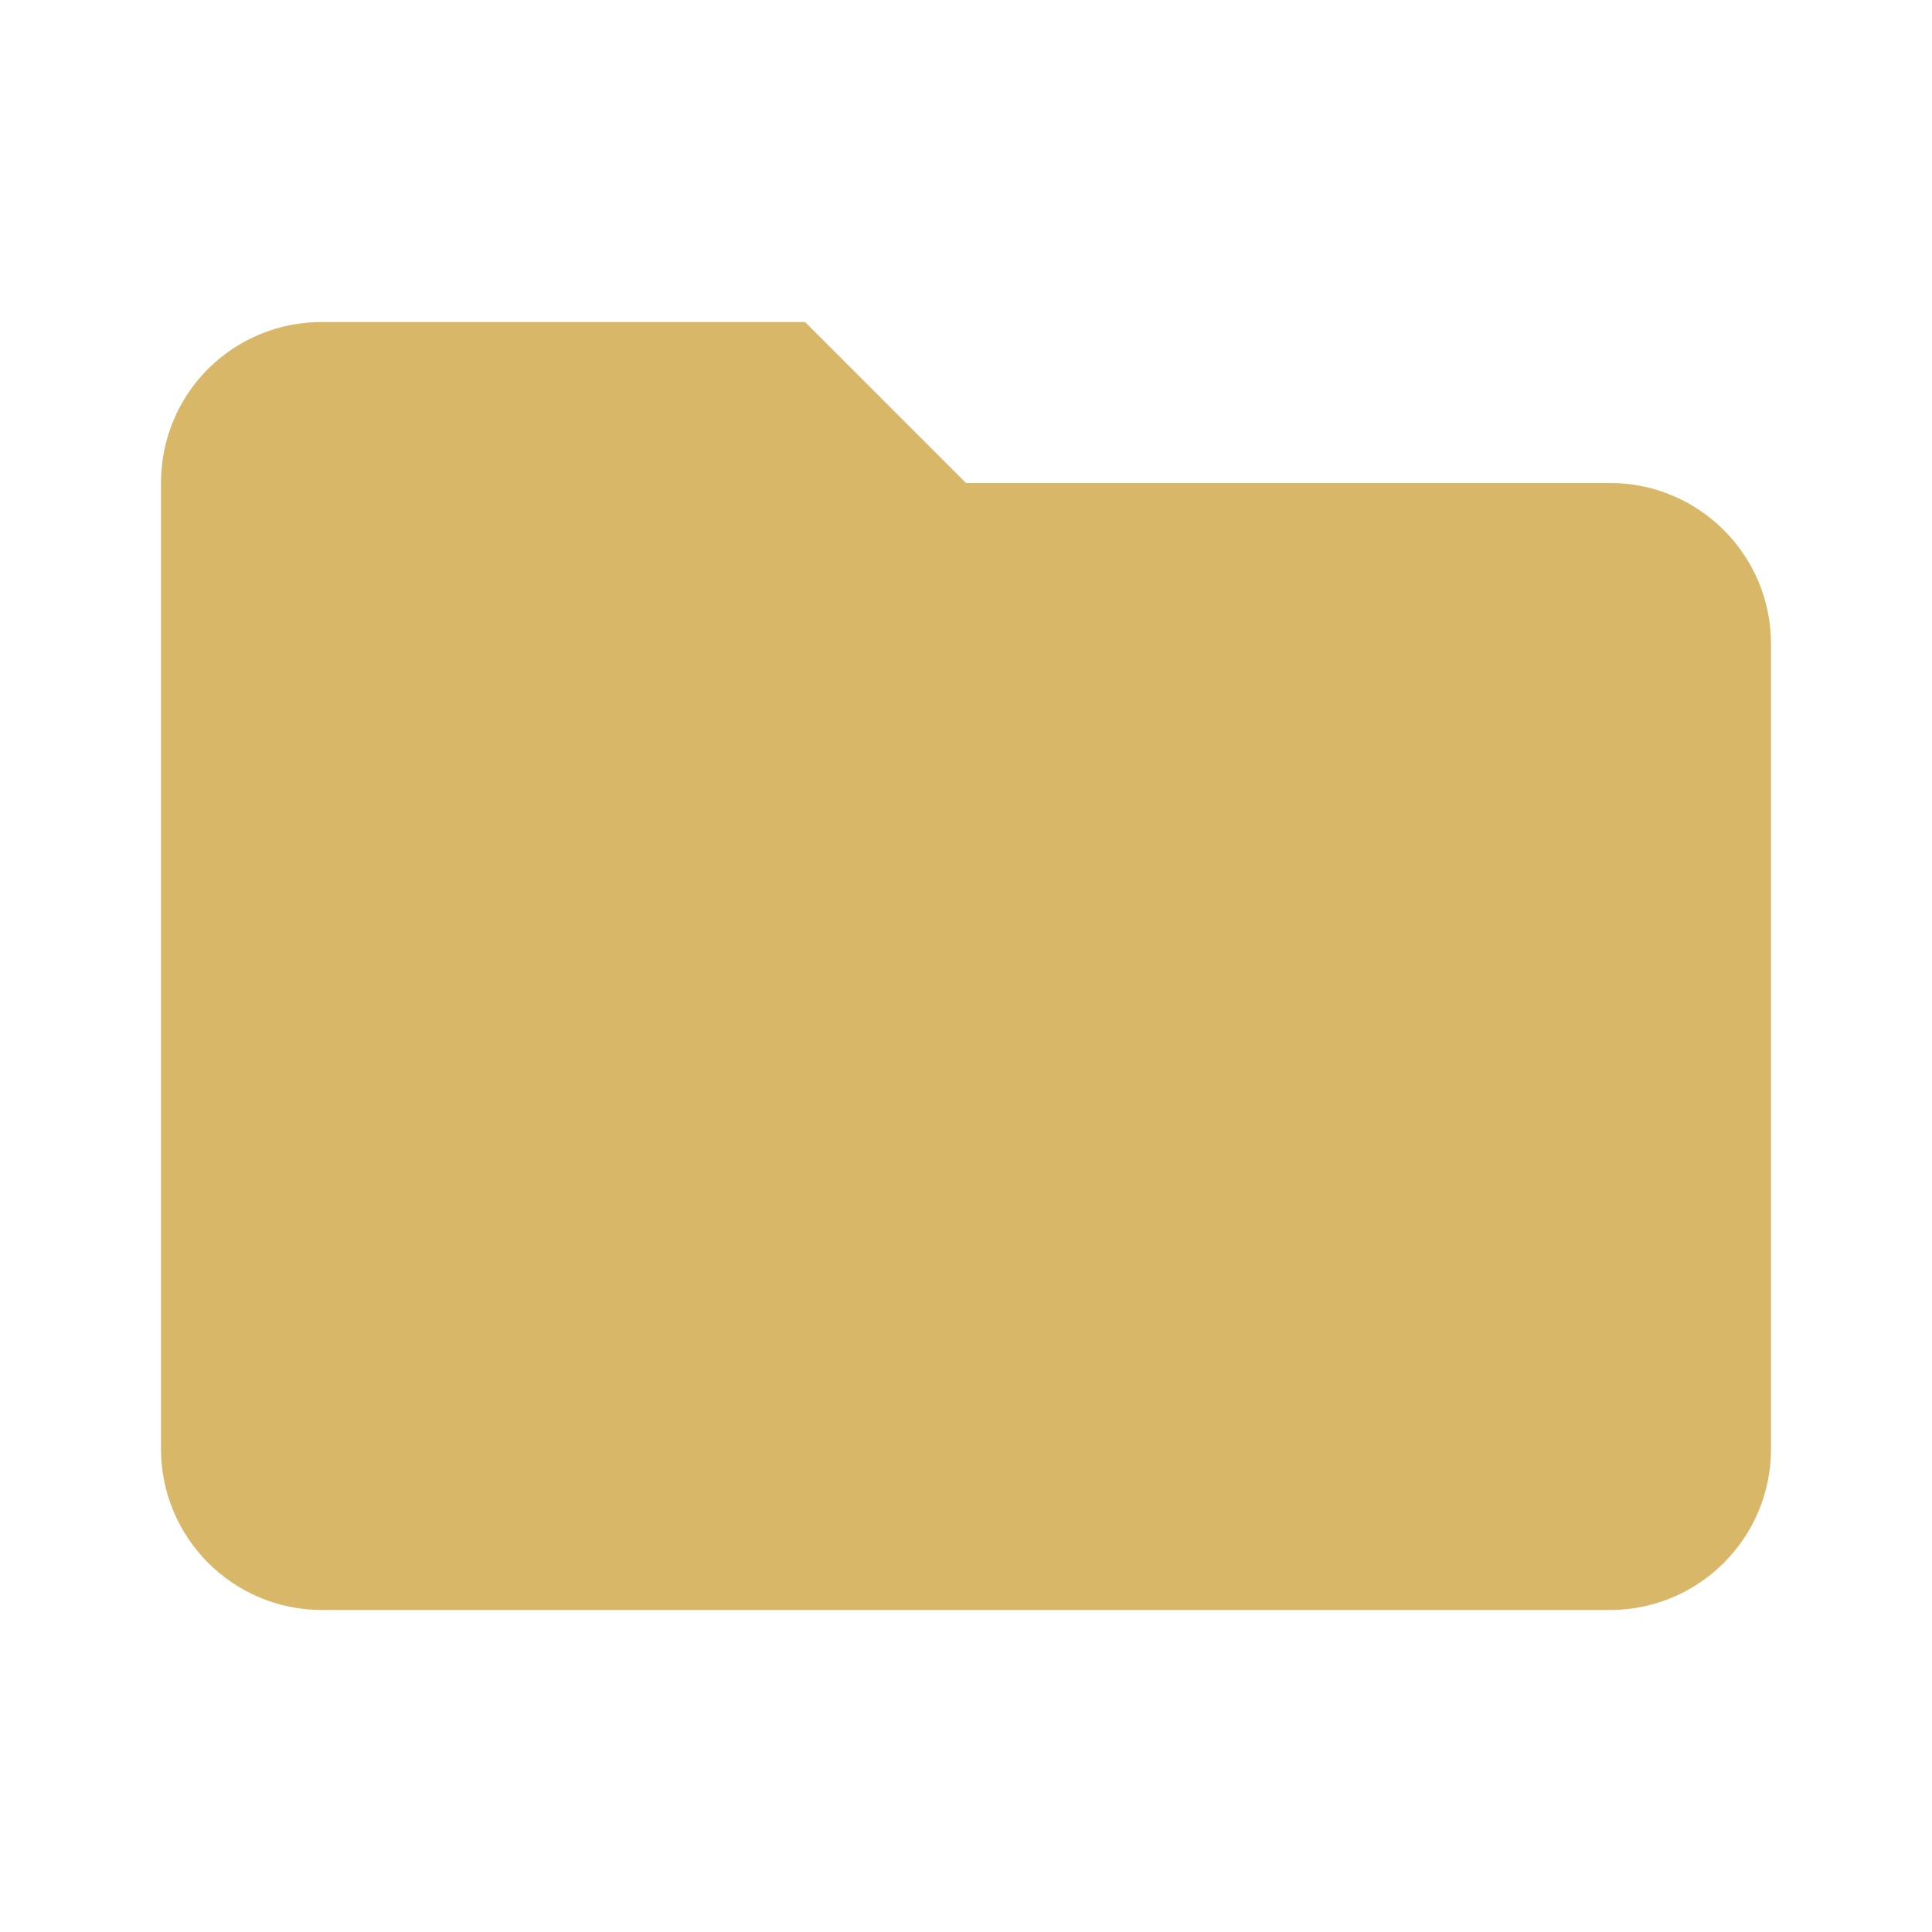
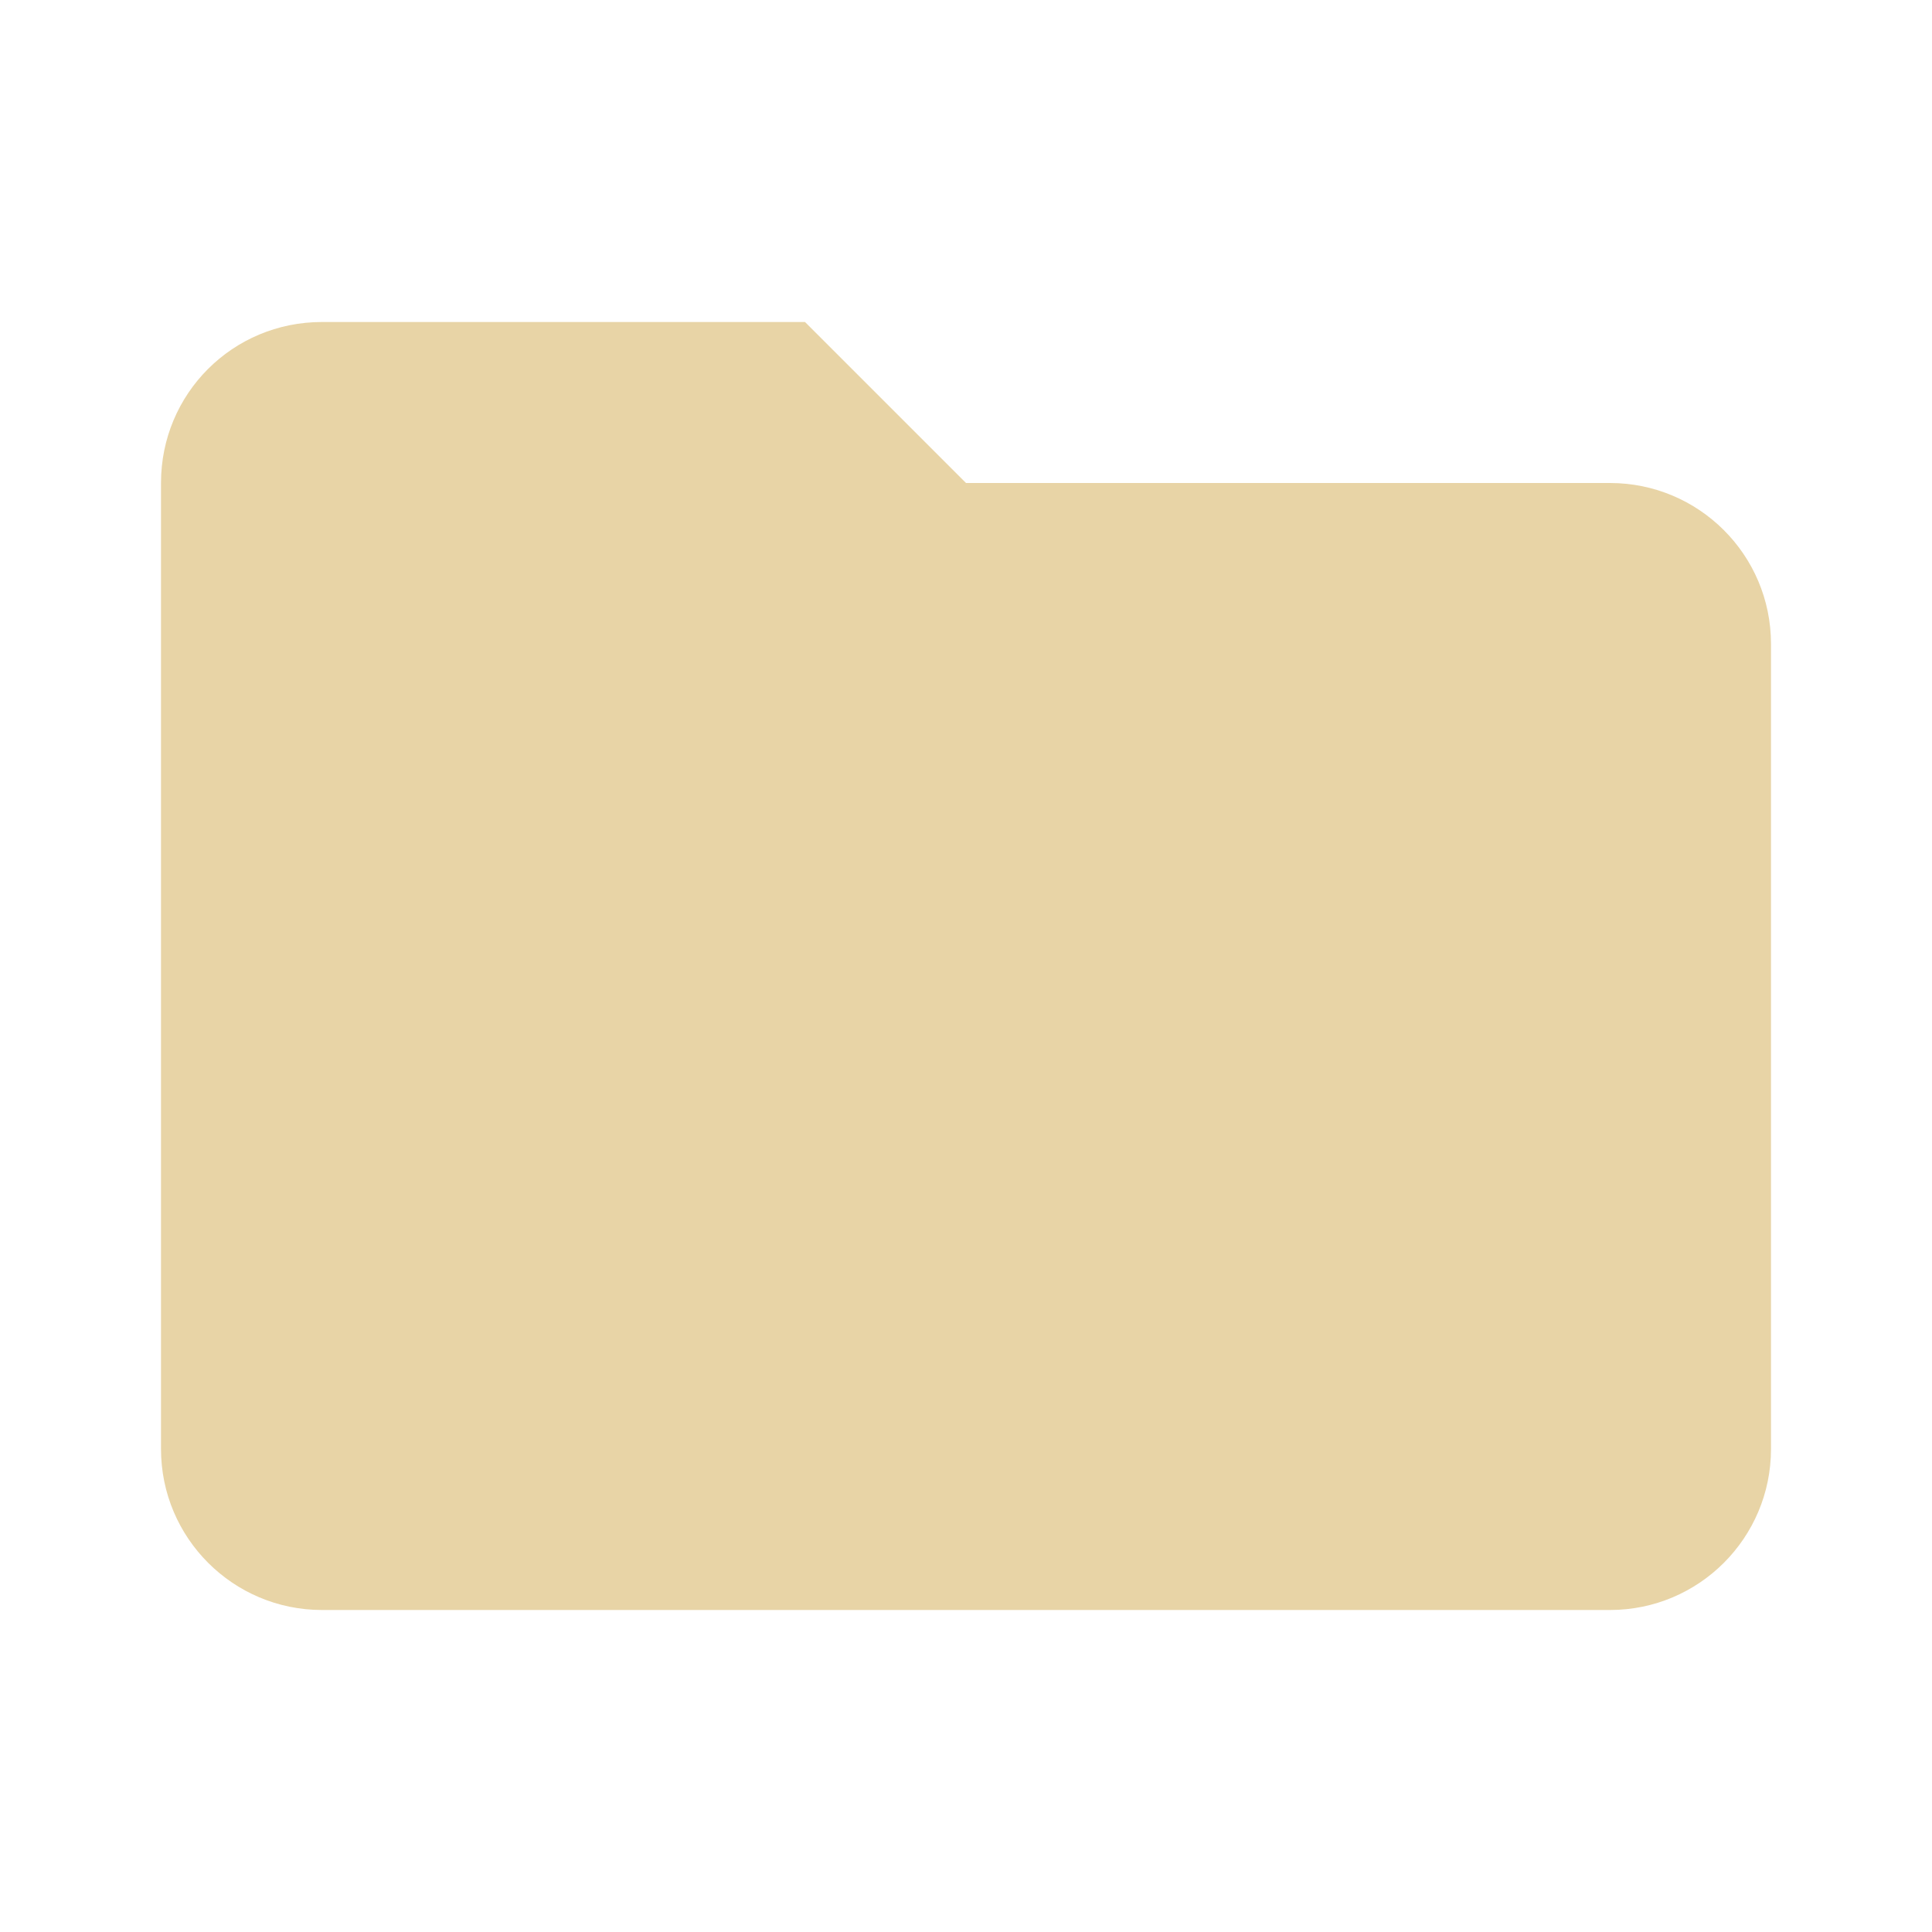
<svg xmlns="http://www.w3.org/2000/svg" clip-rule="evenodd" fill-rule="evenodd" stroke-linejoin="round" stroke-miterlimit="1.414" version="1.1" viewBox="0 0 24 24" width="16px" height="16px">
-   <path d="M10,4H4C2.89,4 2,4.89 2,6V18A2,2 0 0,0 4,20H20A2,2 0 0,0 22,18V8C22,6.89 21.1,6 20,6H12L10,4Z" fill="#d8b769" fill-rule="nonzero" data-folderColor="Amplication" />
+   <path d="M10,4H4C2.89,4 2,4.89 2,6V18A2,2 0 0,0 4,20H20A2,2 0 0,0 22,18V8C22,6.89 21.1,6 20,6H12L10,4Z" fill="#e8d4a6" fill-rule="nonzero" data-folderColor="Amplication" />
</svg>
